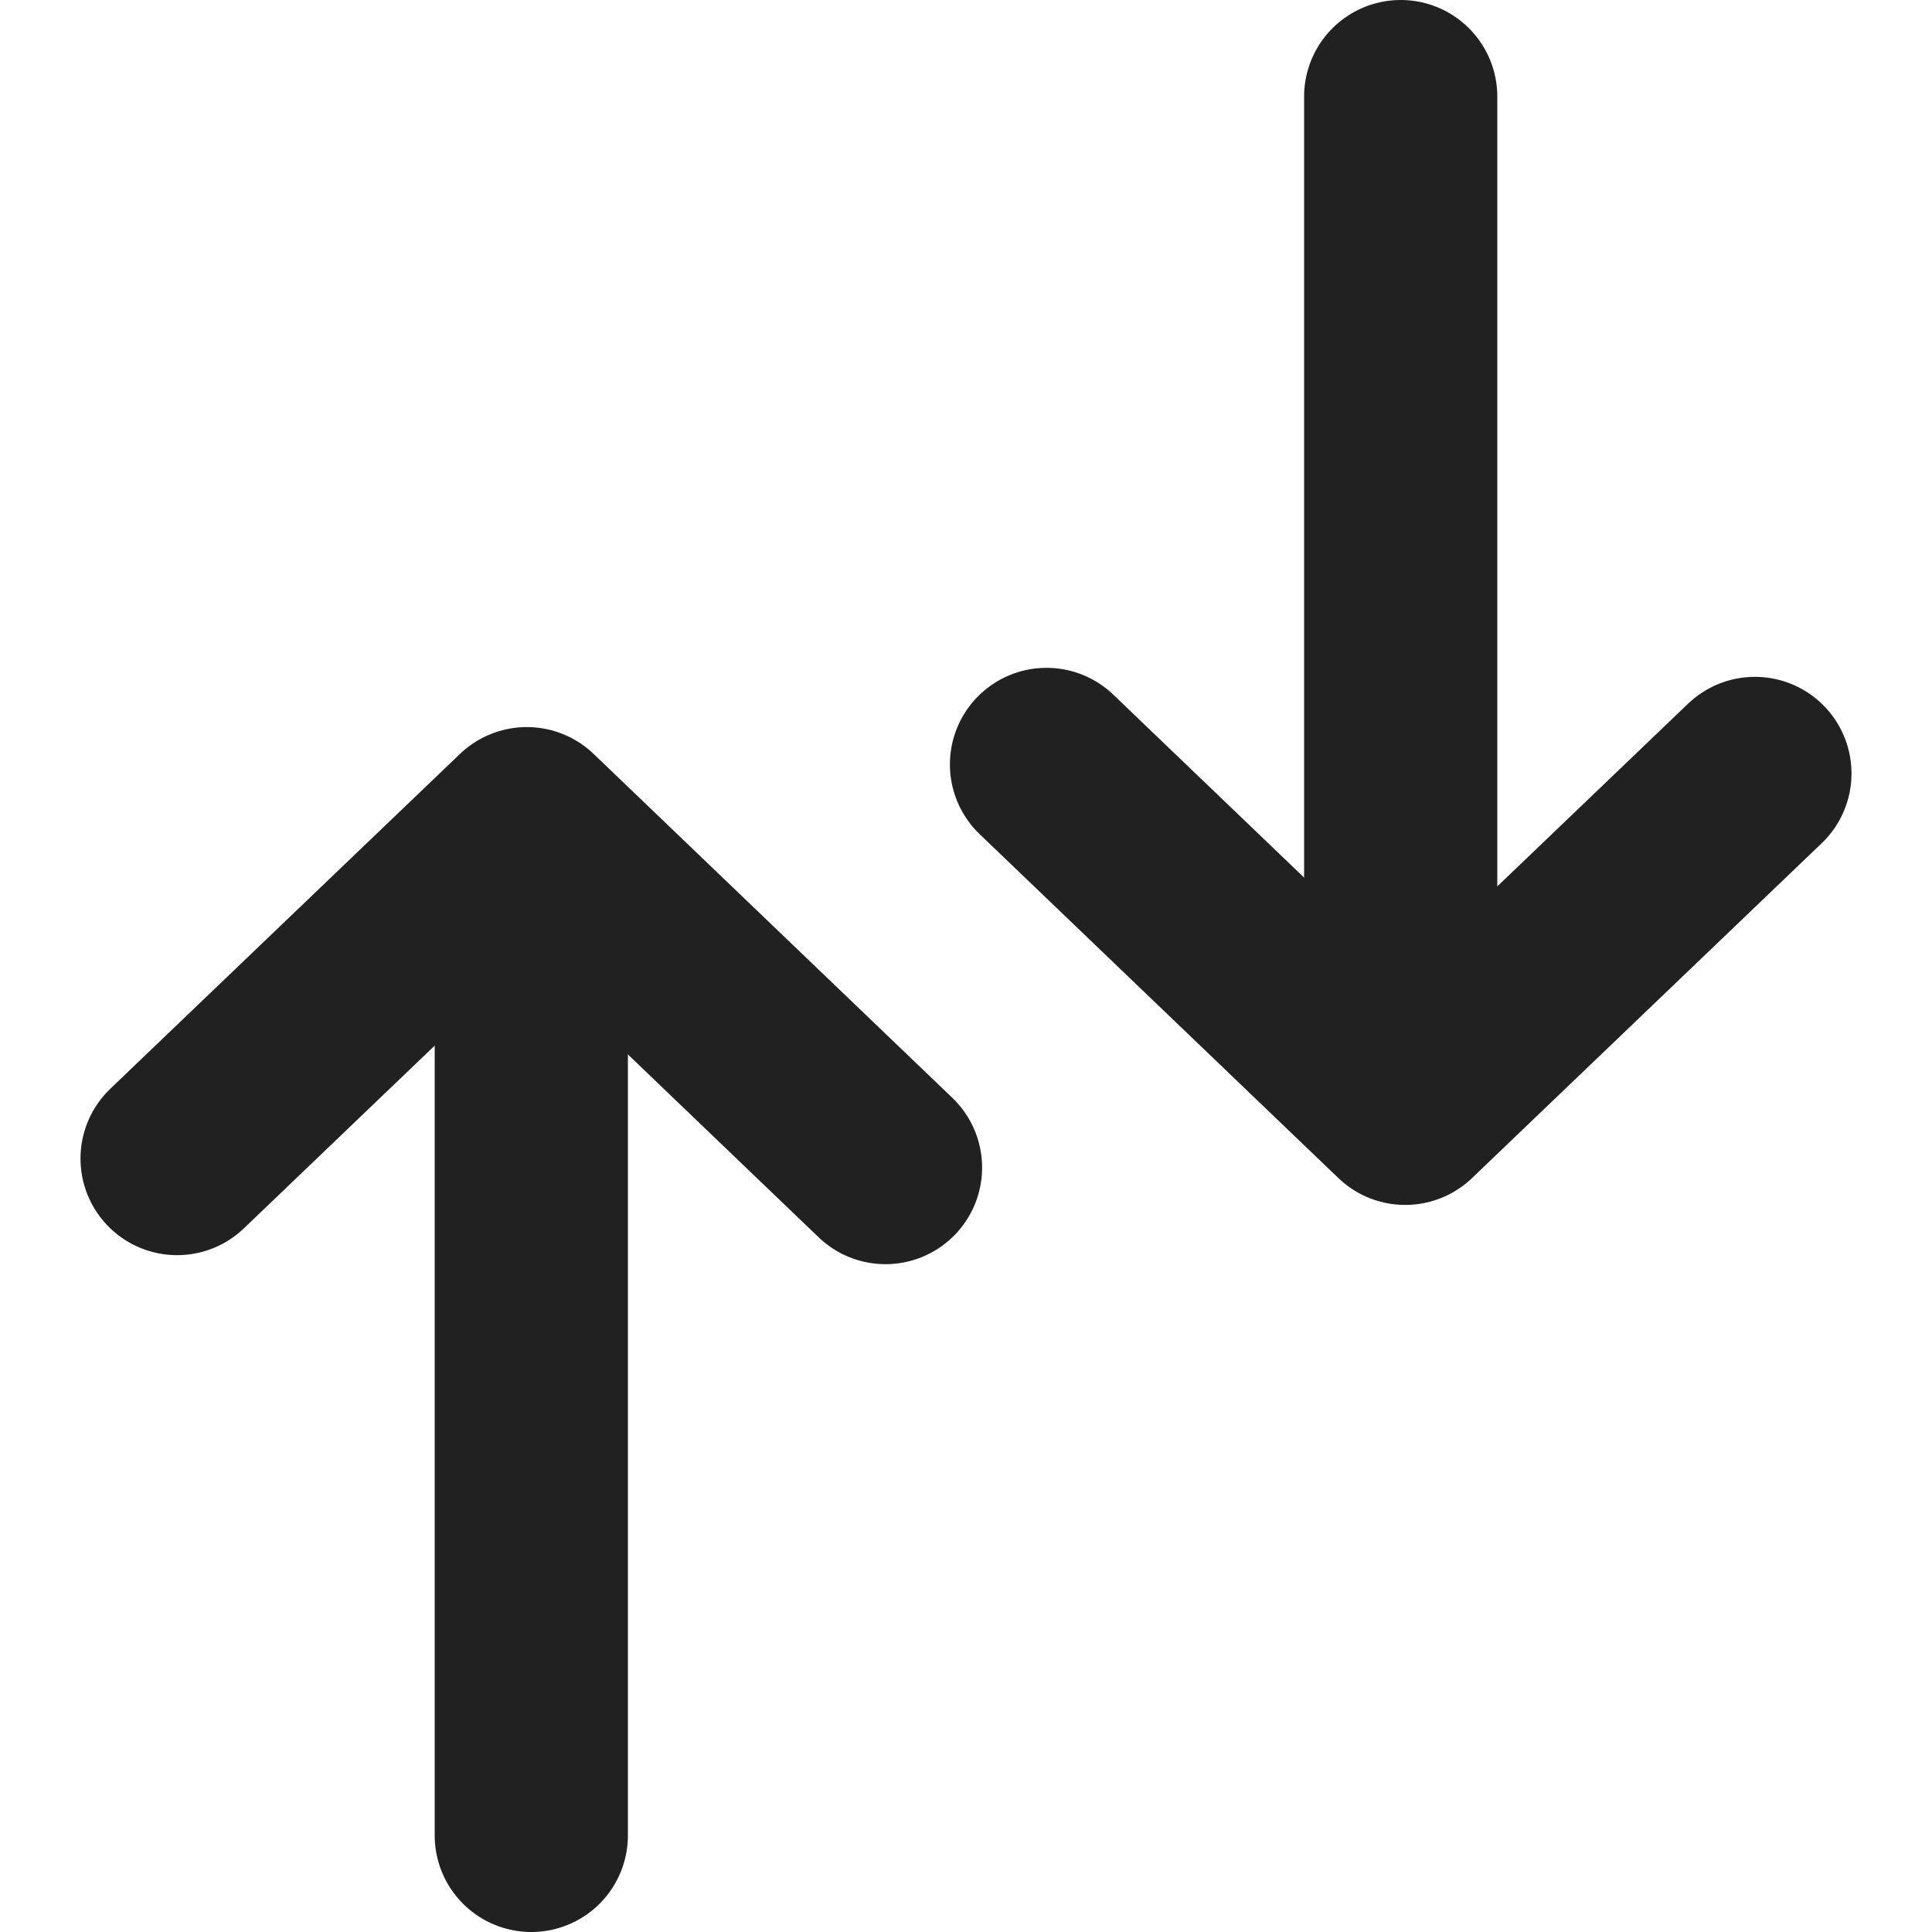
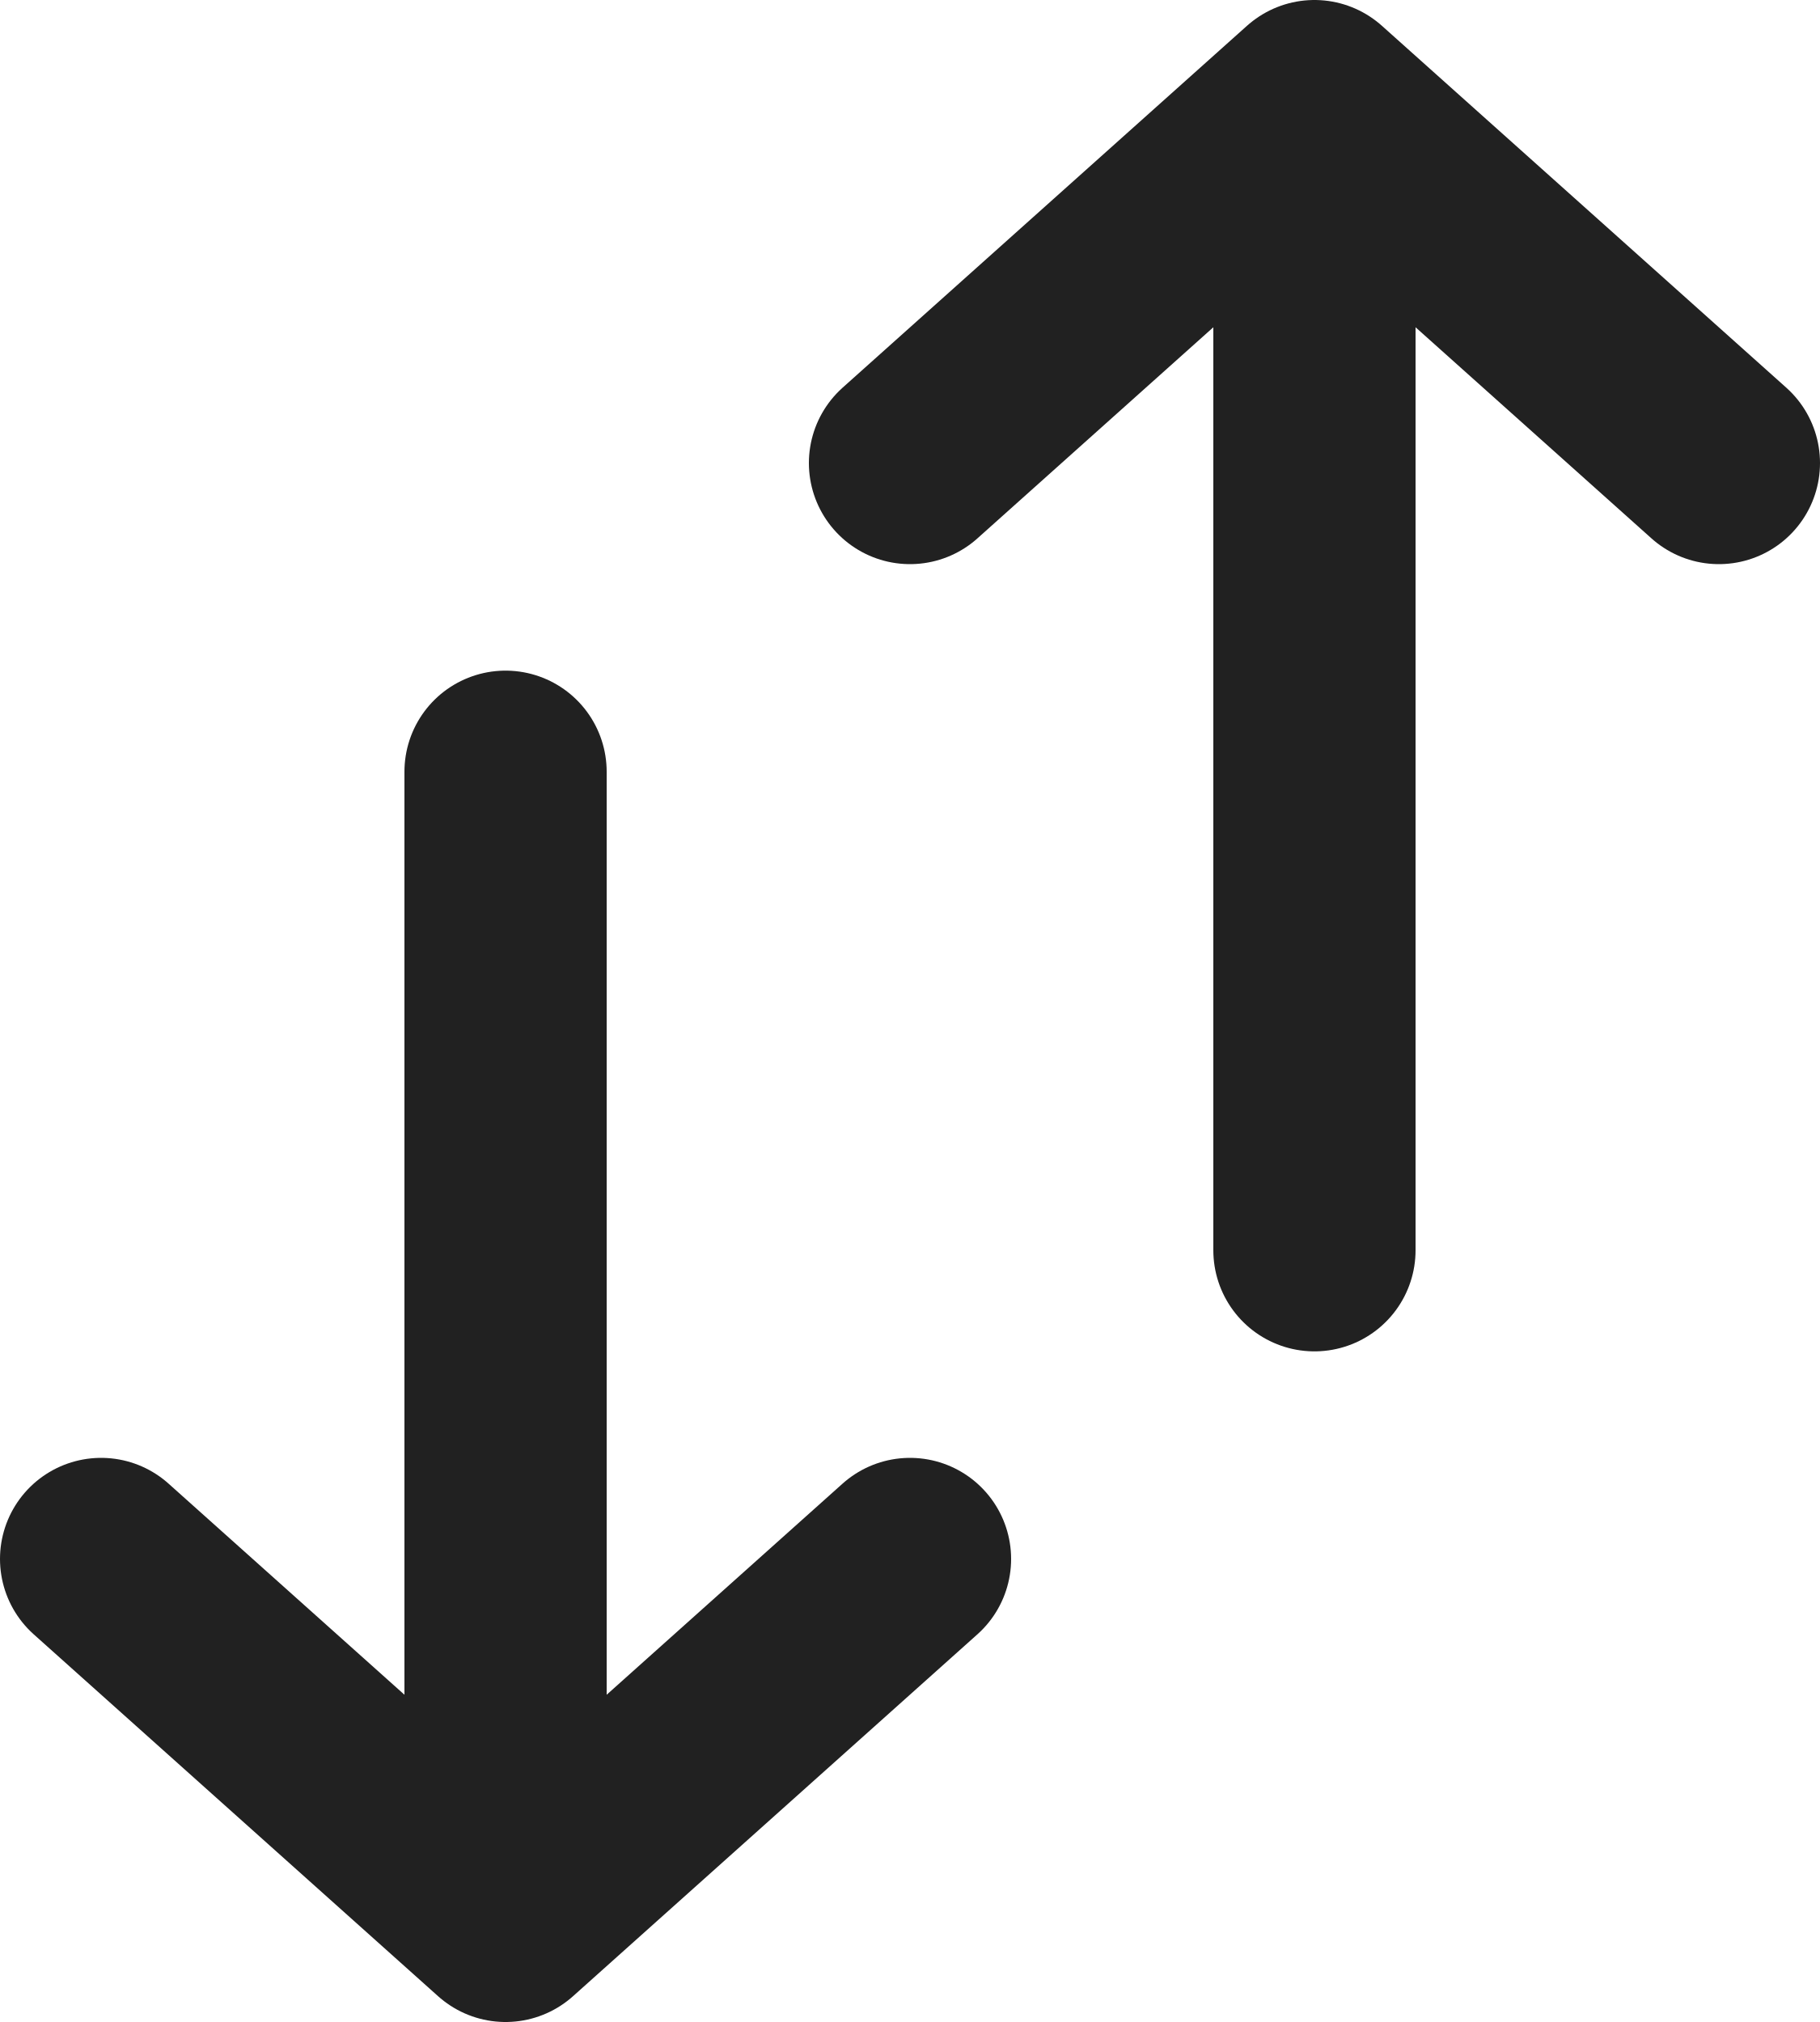
- <svg xmlns="http://www.w3.org/2000/svg" viewBox="0 0 30 30">
-   <g id="icons">
-     <g id="sort">
-       <polyline points="2.75 17.99 8.18 12.79 13.75 18.13" fill="none" stroke="#212121" stroke-linecap="round" stroke-linejoin="round" stroke-width="3" />
-       <line x1="8.25" y1="28.5" x2="8.25" y2="14.01" fill="none" stroke="#212121" stroke-linecap="round" stroke-linejoin="round" stroke-width="3" />
-       <polyline points="27.25 12.01 21.82 17.21 16.25 11.87" fill="none" stroke="#212121" stroke-linecap="round" stroke-linejoin="round" stroke-width="3" />
-       <line x1="21.75" y1="1.5" x2="21.75" y2="15.99" fill="none" stroke="#212121" stroke-linecap="round" stroke-linejoin="round" stroke-width="3" />
-     </g>
-   </g>
-   <g id="frame">
-     <rect width="30" height="30" fill="none" />
-   </g>
+ <svg xmlns="http://www.w3.org/2000/svg" viewBox="0 0 27 30">
+   <polyline points="13.5 23.13 7.5 28.5 1.5 23.13" fill="none" stroke="#212121" stroke-linecap="round" stroke-linejoin="round" stroke-width="3" />
+   <line x1="7.5" y1="11.45" x2="7.5" y2="27.17" fill="none" stroke="#212121" stroke-linecap="round" stroke-linejoin="round" stroke-width="3" />
+   <polyline points="13.5 6.87 19.5 1.5 25.5 6.87" fill="none" stroke="#212121" stroke-linecap="round" stroke-linejoin="round" stroke-width="3" />
+   <line x1="19.5" y1="18.55" x2="19.5" y2="2.83" fill="none" stroke="#212121" stroke-linecap="round" stroke-linejoin="round" stroke-width="3" />
</svg>
